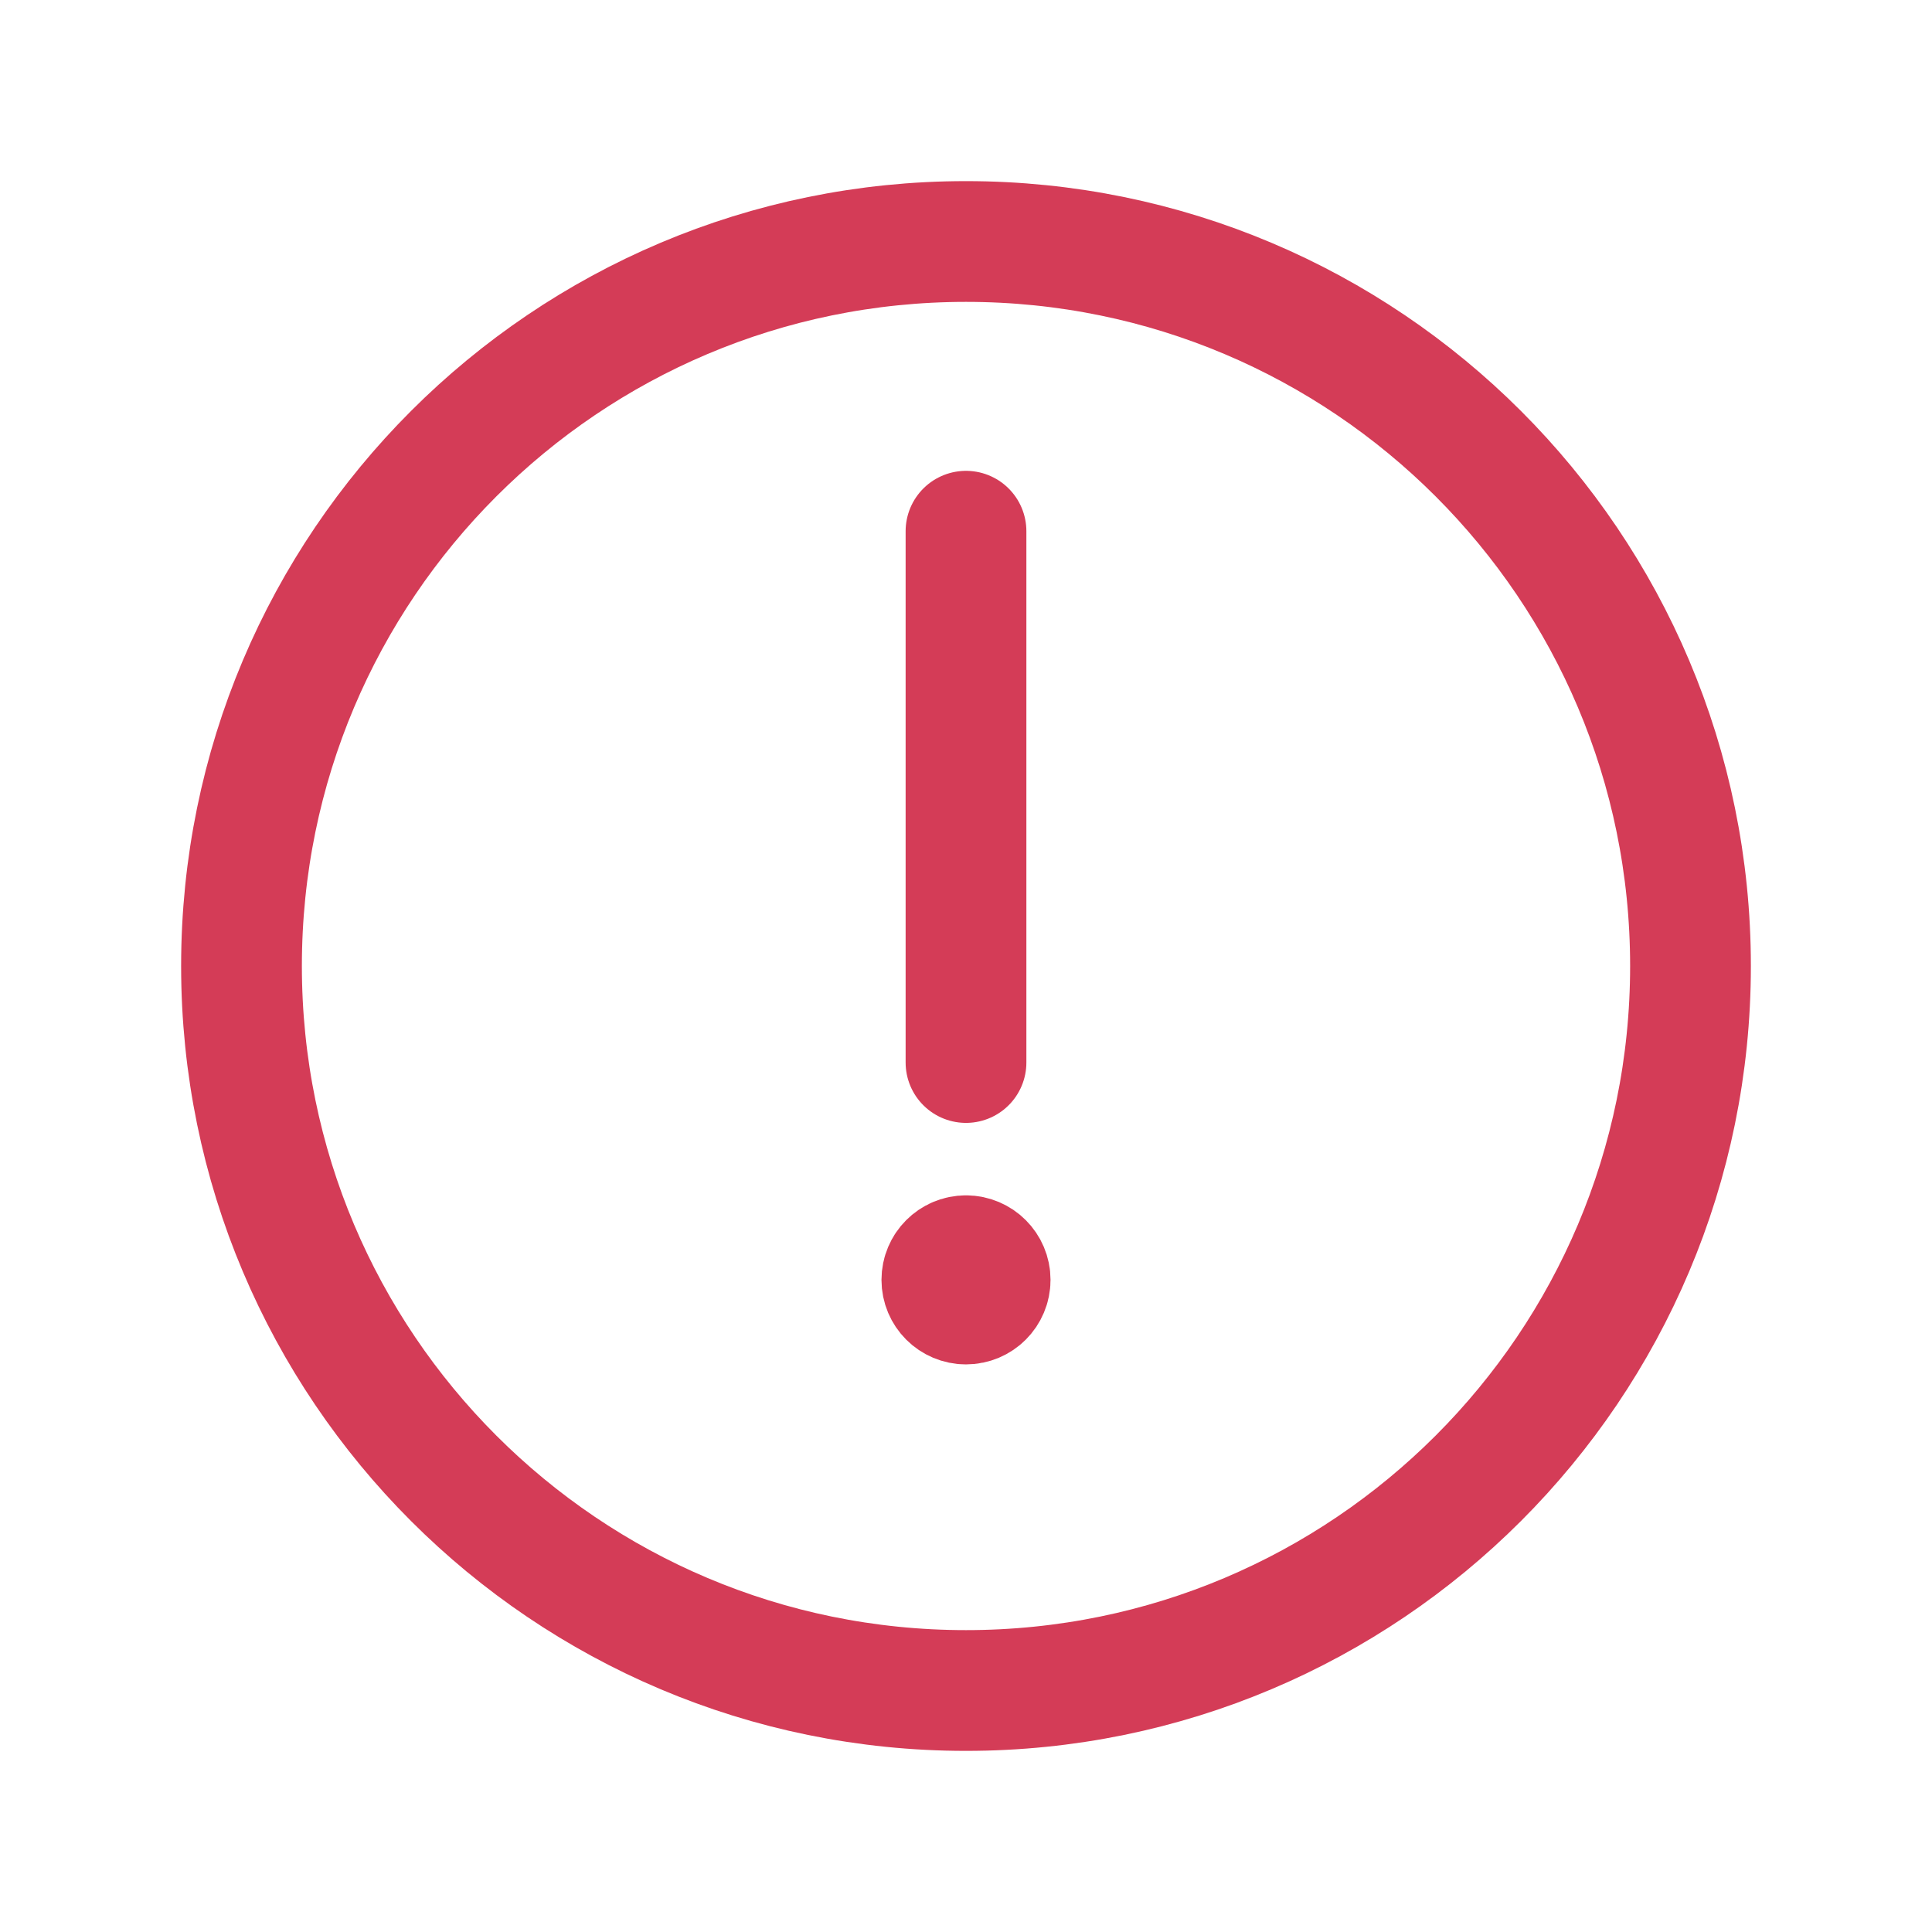
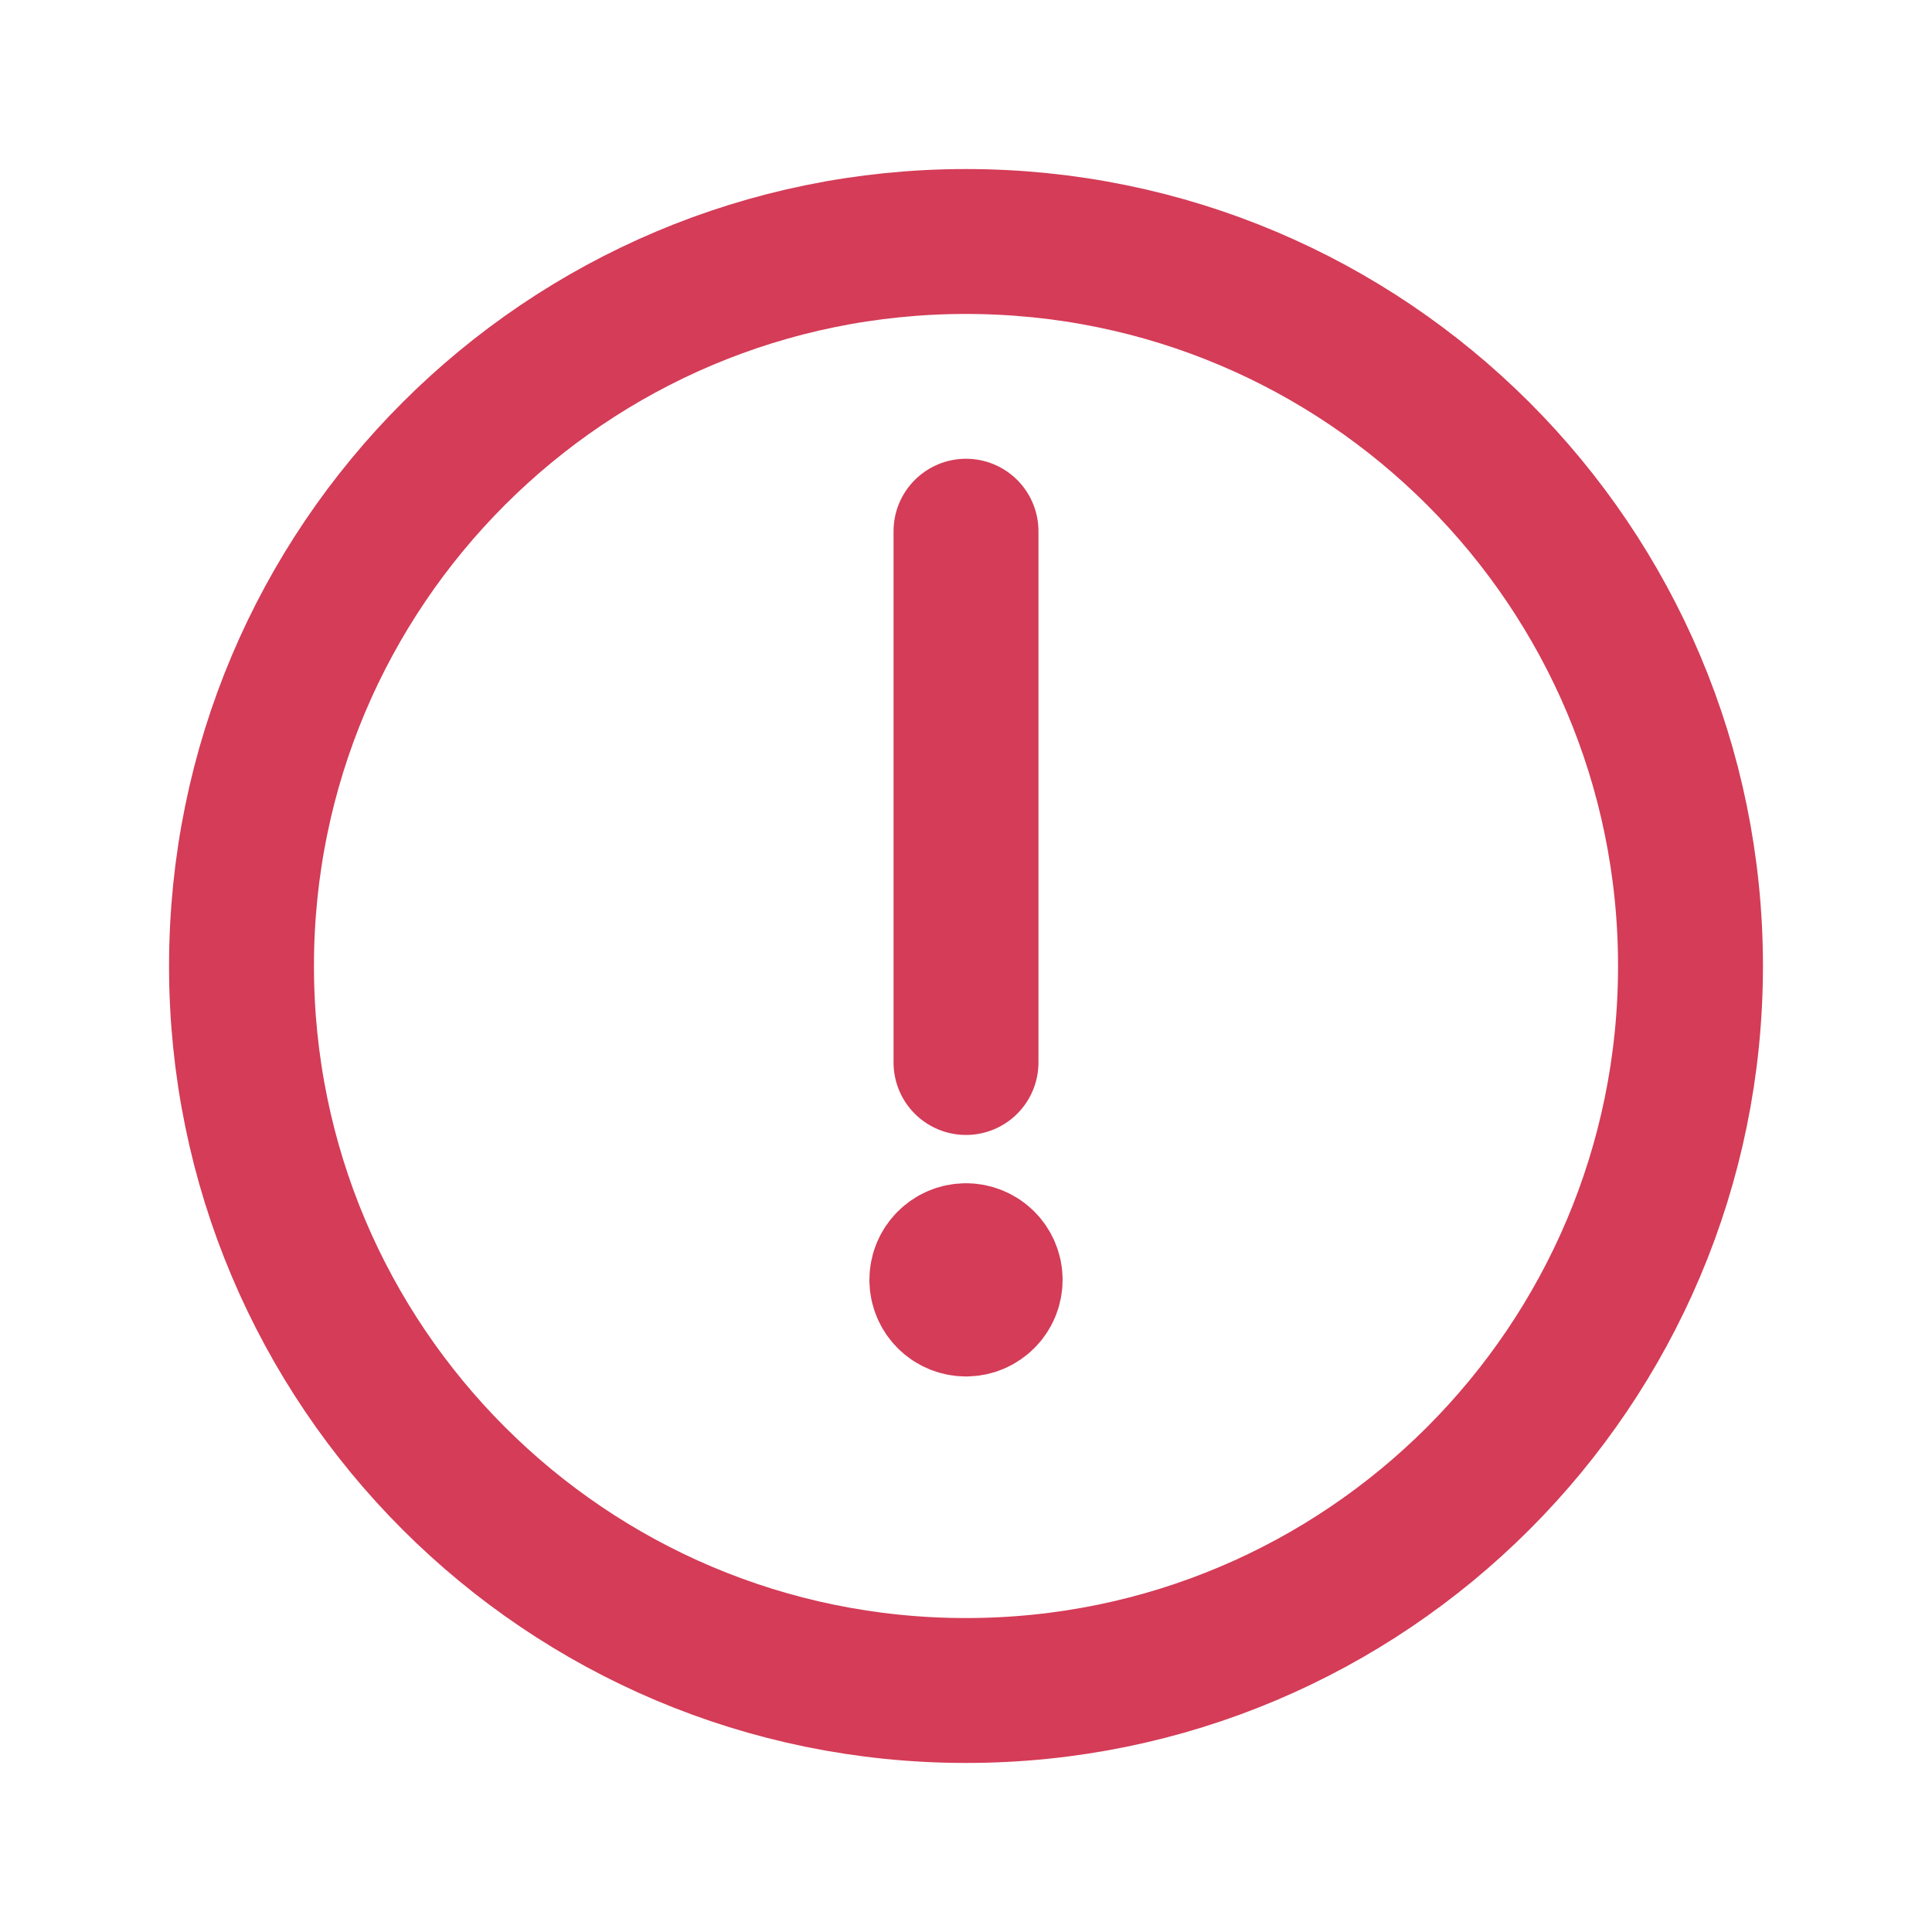
- <svg xmlns="http://www.w3.org/2000/svg" width="24" height="24" viewBox="0 0 24 24" fill="none">
-   <path d="M12 15.599C11.834 15.599 11.7 15.734 11.7 15.899C11.7 16.065 11.834 16.199 12 16.199C12.166 16.199 12.3 16.065 12.3 15.899C12.3 15.734 12.166 15.599 12 15.599V15.599" stroke="#D43C57" stroke-width="1.5" stroke-linecap="round" stroke-linejoin="round" />
-   <path d="M12 13.199V6.599" stroke="#D43C57" stroke-width="1.5" stroke-linecap="round" />
-   <path fill-rule="evenodd" clip-rule="evenodd" d="M12 21C16.971 21 21 16.971 21 12C21 7.029 16.971 3 12 3C7.029 3 3 7.029 3 12C3 16.971 7.029 21 12 21Z" stroke="#D43C57" stroke-width="1.5" />
+ <svg xmlns="http://www.w3.org/2000/svg" width="20" height="20" viewBox="0 0 20 20" fill="none">
+   <path d="M10 12.999C9.862 12.999 9.75 13.111 9.75 13.249C9.75 13.387 9.862 13.499 10 13.499C10.138 13.499 10.25 13.387 10.25 13.249C10.25 13.111 10.138 12.999 10 12.999V12.999" stroke="#D43C57" stroke-width="1.5" stroke-linecap="round" stroke-linejoin="round" />
+   <path d="M10 10.999V5.499" stroke="#D43C57" stroke-width="1.5" stroke-linecap="round" />
+   <path fill-rule="evenodd" clip-rule="evenodd" d="M10 17.5C14.142 17.5 17.5 14.142 17.5 10C17.5 5.858 14.142 2.5 10 2.5C5.858 2.5 2.5 5.858 2.5 10C2.5 14.142 5.858 17.5 10 17.5Z" stroke="#D43C57" stroke-width="1.5" />
</svg>
